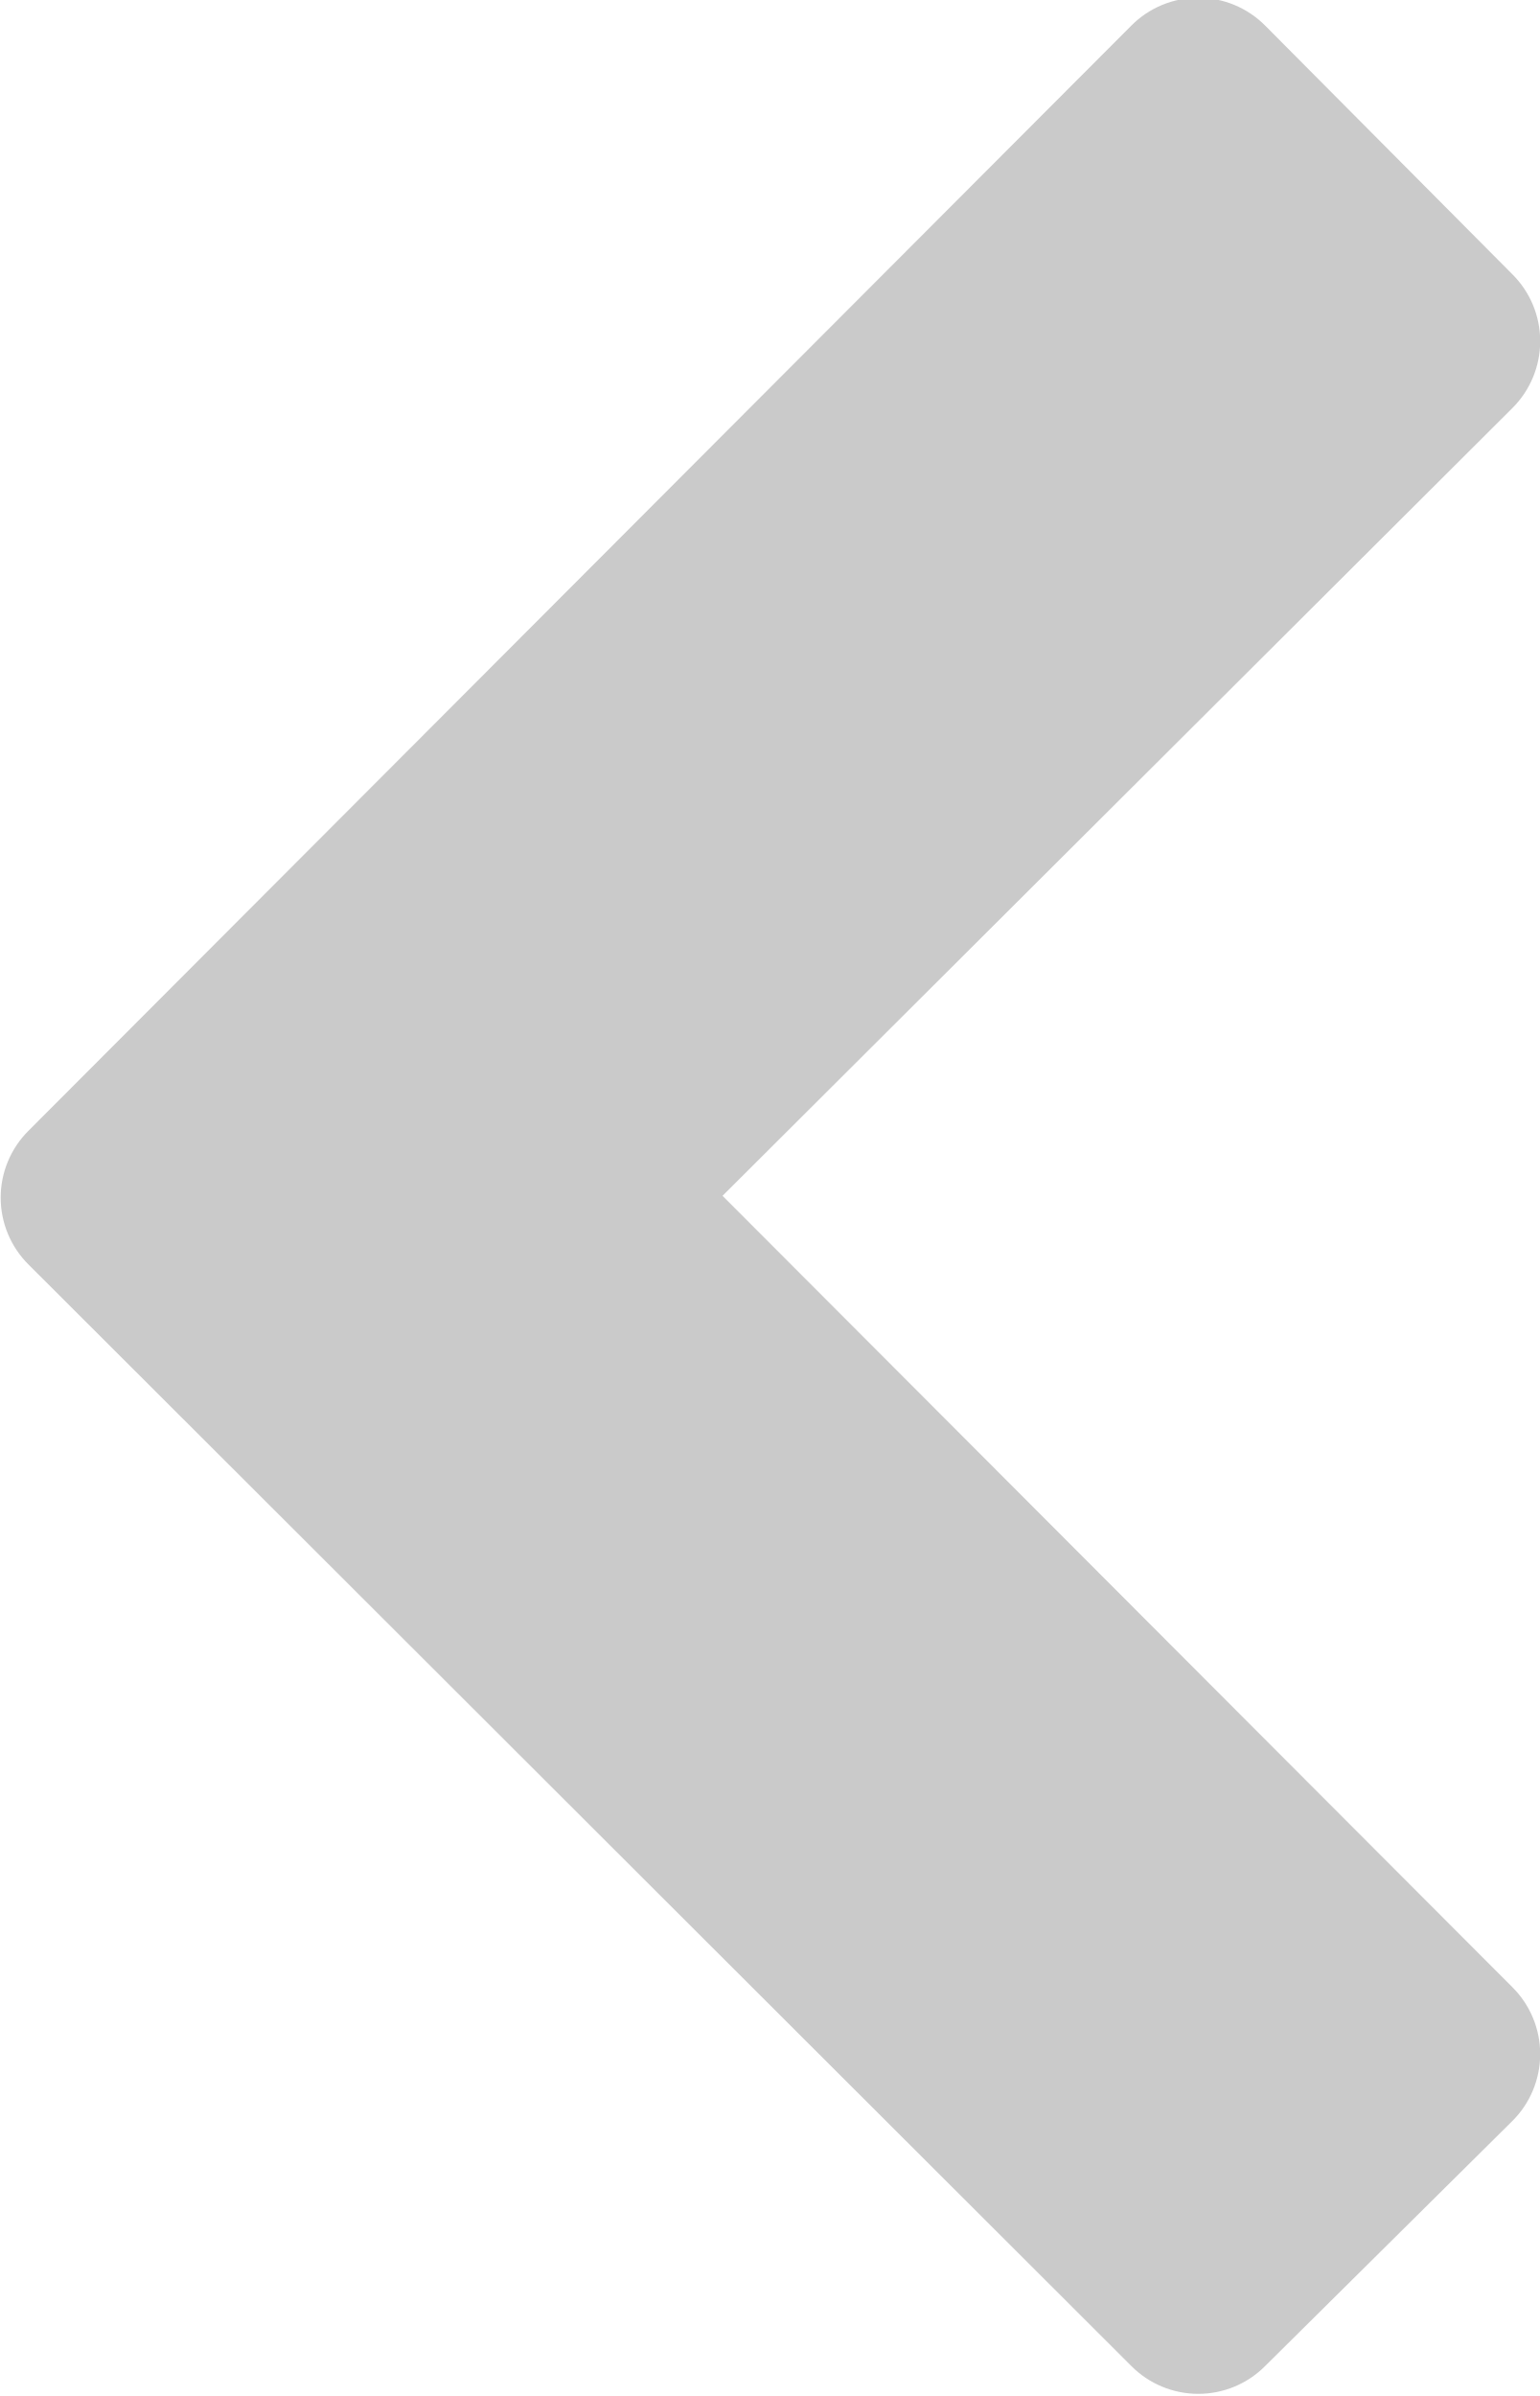
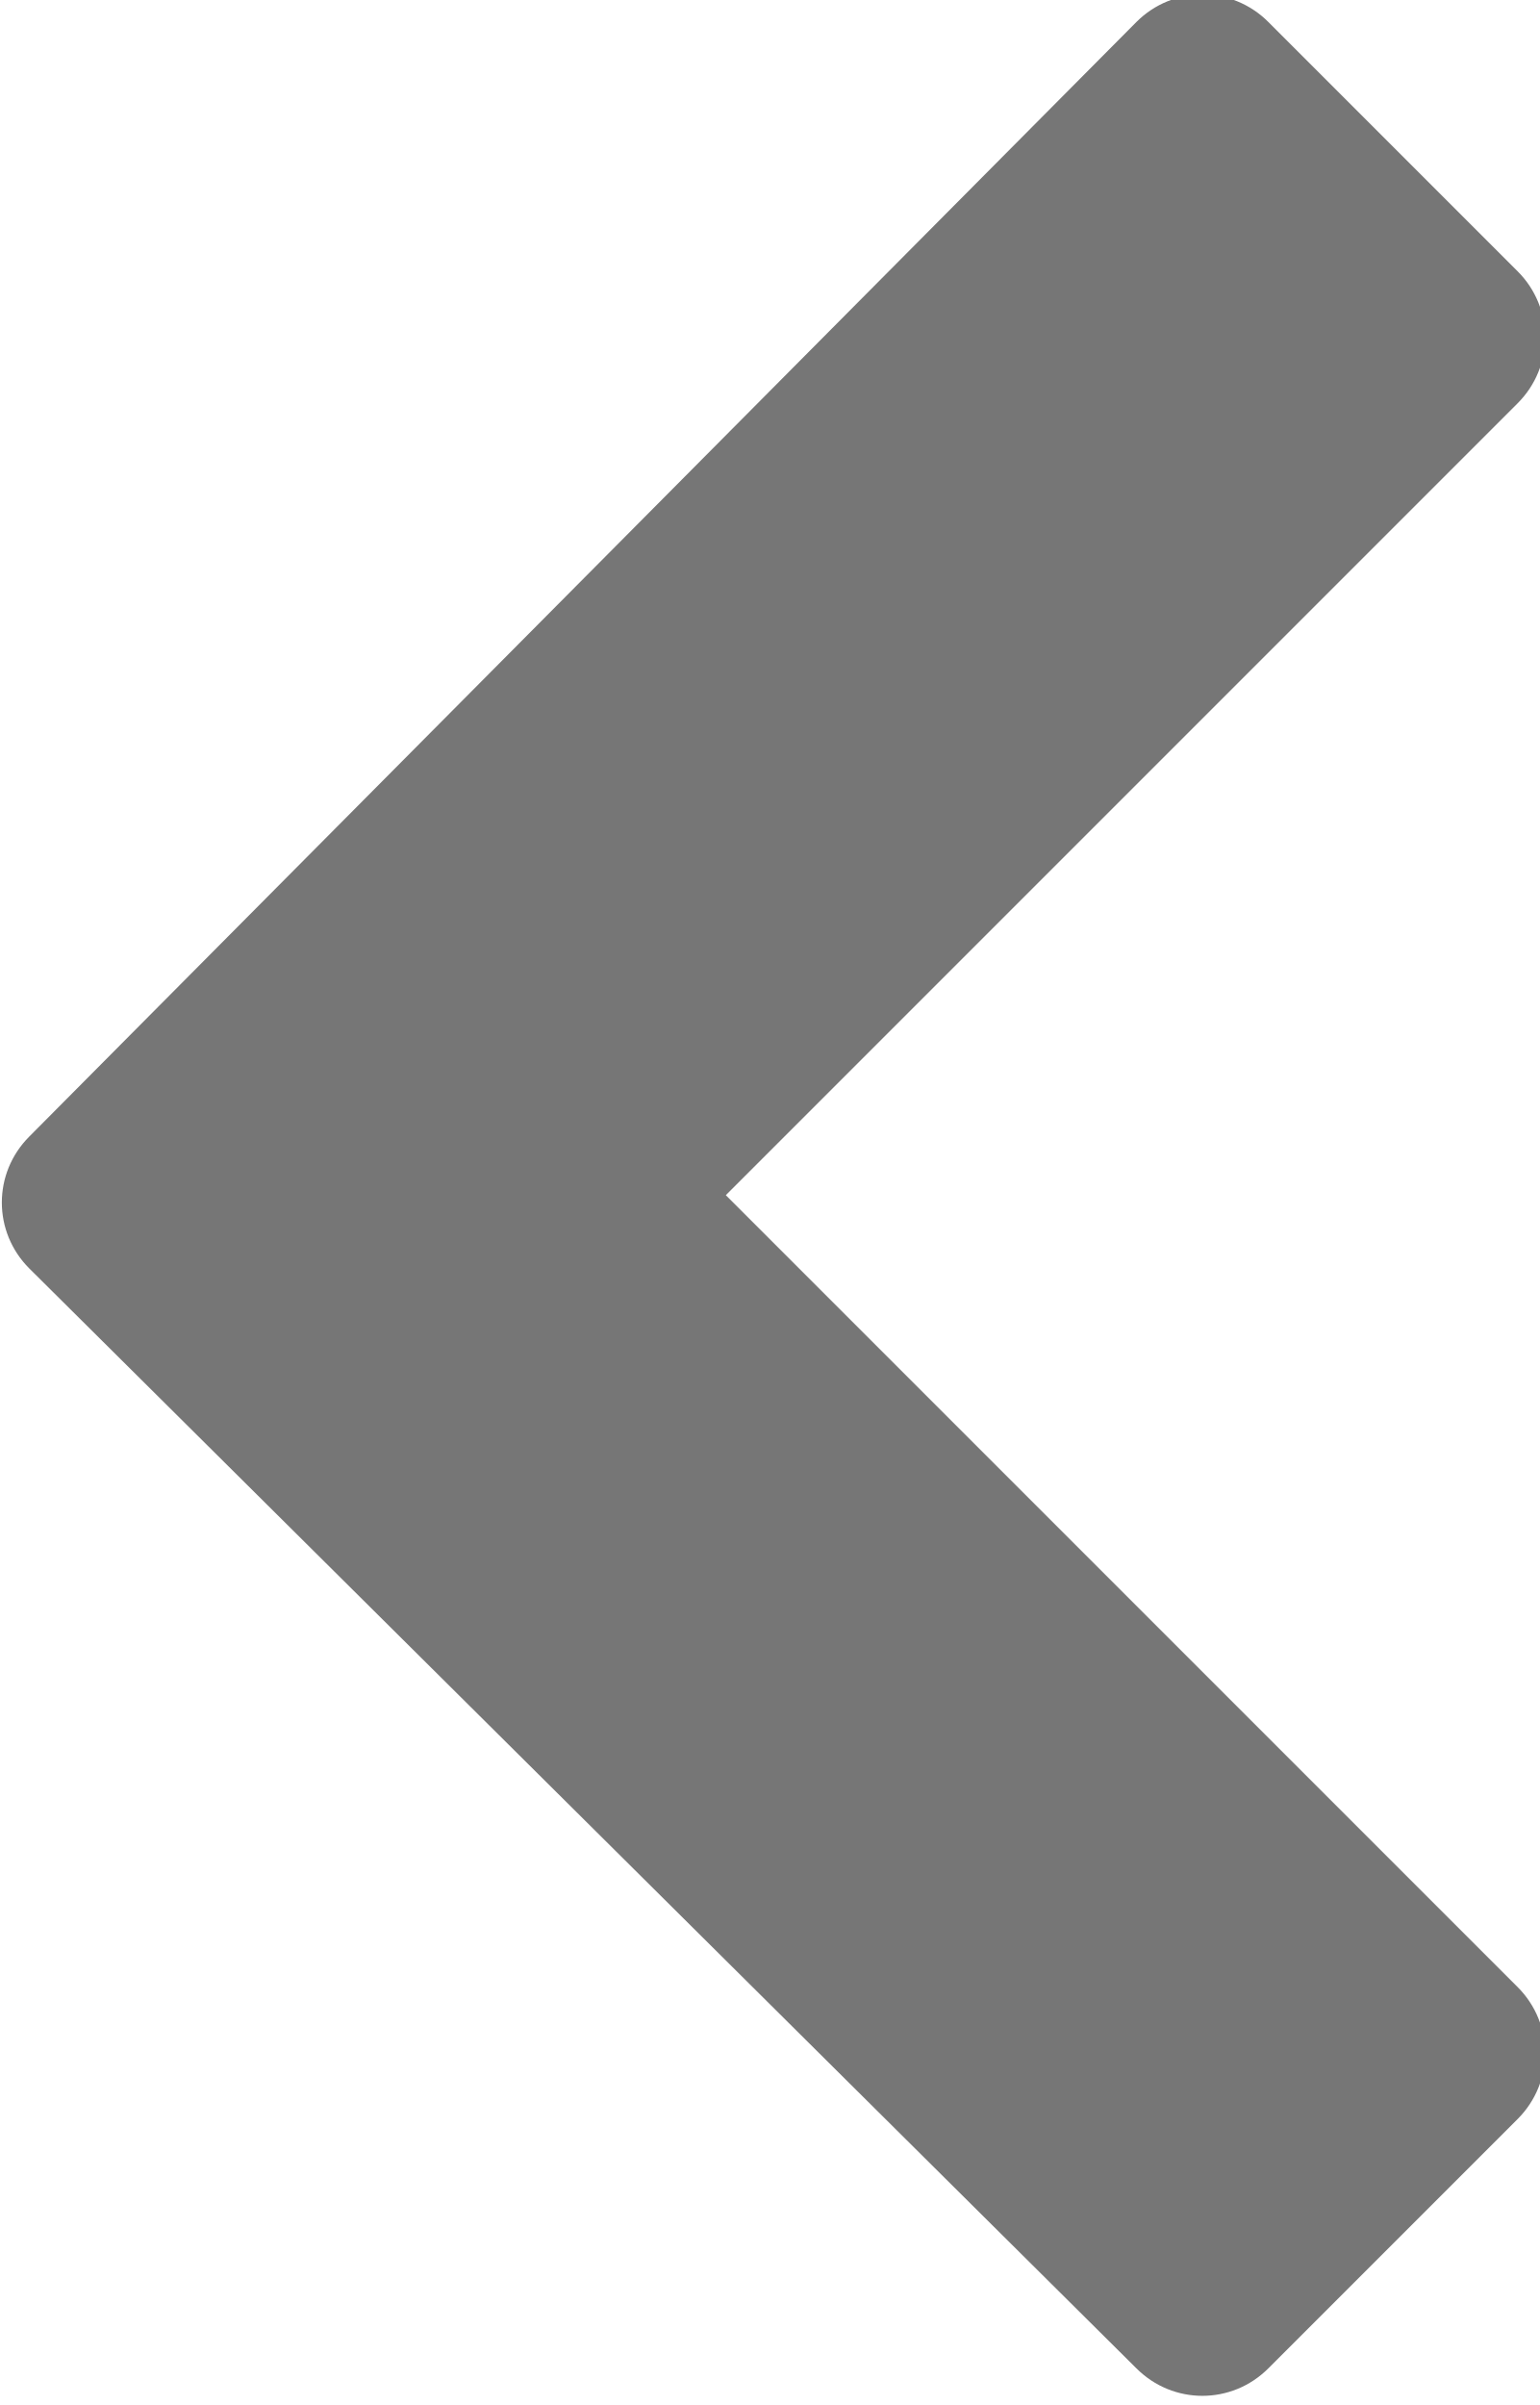
- <svg xmlns="http://www.w3.org/2000/svg" id="Capa_1" data-name="Capa 1" viewBox="0 0 21.05 32.76">
-   <defs>
-     <style>.cls-1{fill:#cacaca;}</style>
-   </defs>
-   <path class="cls-1" d="M14.2,19L25,29.82a1.29,1.29,0,0,1,0,1.83L21.62,35a1.29,1.29,0,0,1-1.83,0L4.71,19.94a1.29,1.29,0,0,1,0-1.83L19.79,3a1.29,1.29,0,0,1,1.83,0L25,6.4a1.29,1.29,0,0,1,0,1.83Z" transform="translate(-4.32 -2.65)" />
+ <svg xmlns="http://www.w3.org/2000/svg" version="1.1" id="Capa_1" x="0px" y="0px" viewBox="0 0 21 32.8" style="enable-background:new 0 0 21 32.8;" xml:space="preserve">
+   <style type="text/css">
+ 	.st0{fill:#767676;}
+ </style>
+   <path class="st0" d="M9.9,16.3l10.8,10.8c0.5,0.5,0.5,1.3,0,1.8c0,0,0,0,0,0l-3.4,3.4c-0.5,0.5-1.3,0.5-1.8,0c0,0,0,0,0,0L0.4,17.3  c-0.5-0.5-0.5-1.3,0-1.8c0,0,0,0,0,0L15.5,0.3c0.5-0.5,1.3-0.5,1.8,0c0,0,0,0,0,0l3.4,3.4c0.5,0.5,0.5,1.3,0,1.8c0,0,0,0,0,0  L9.9,16.3z" />
</svg>
